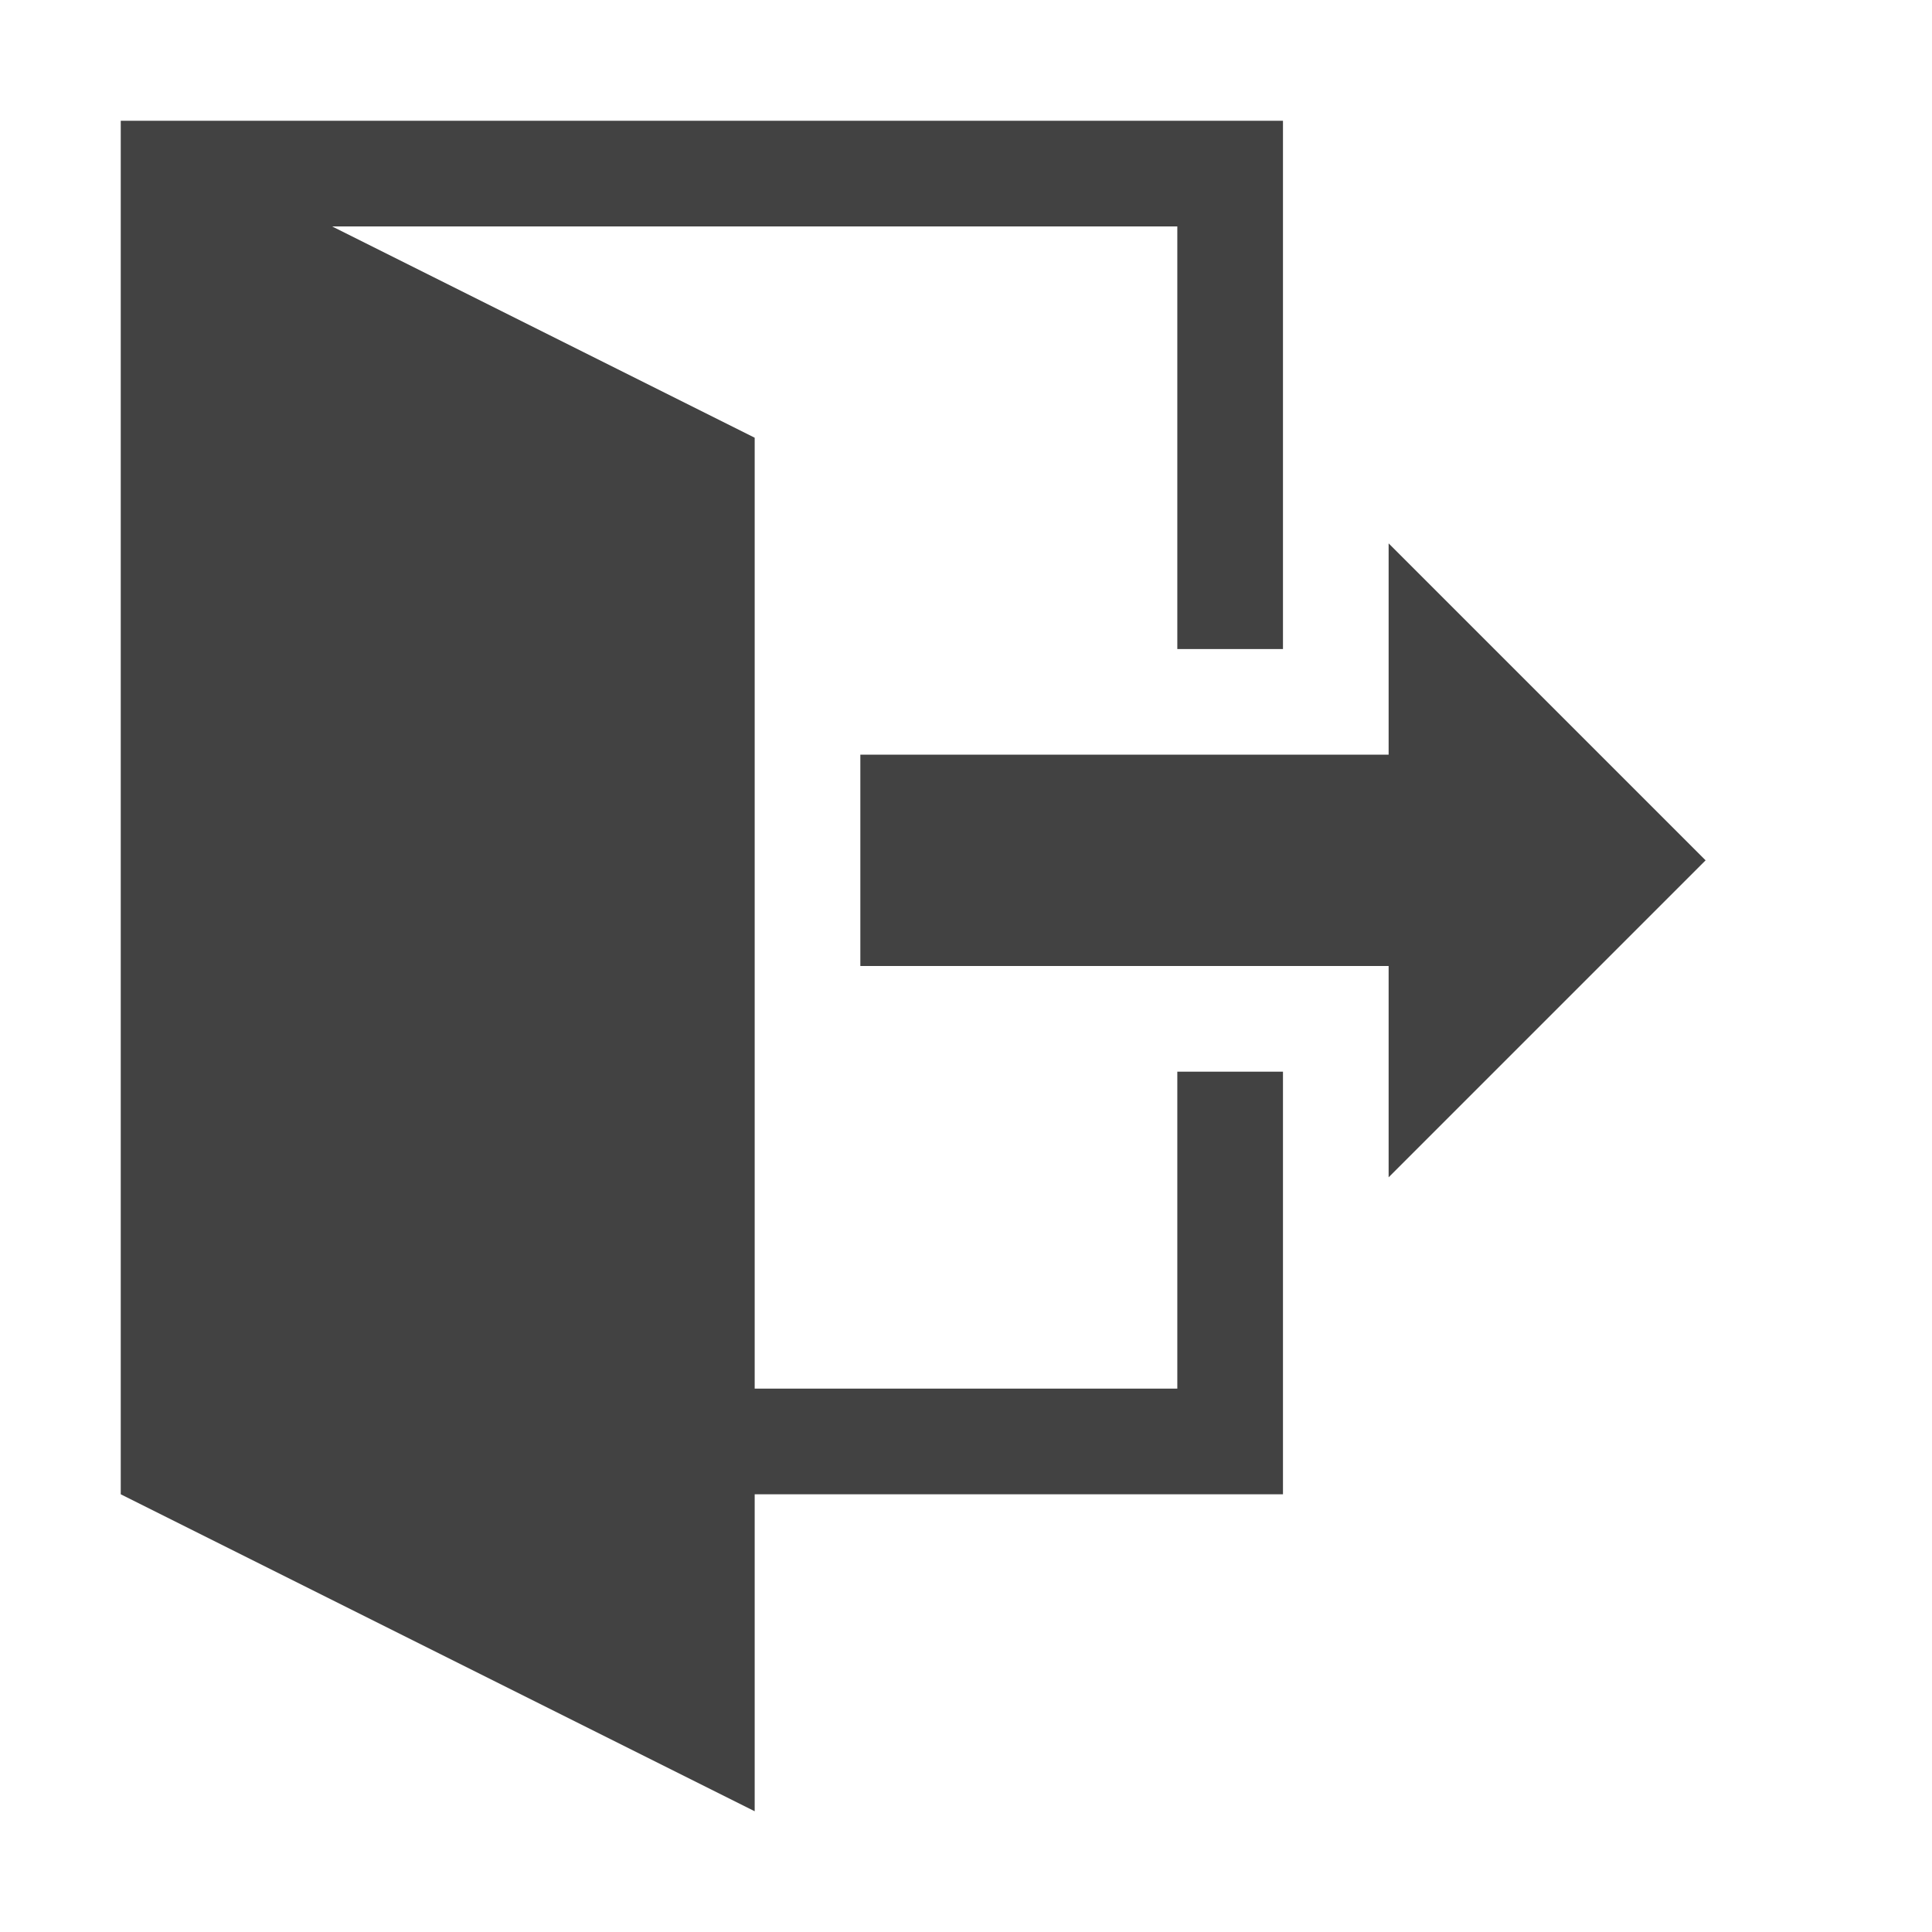
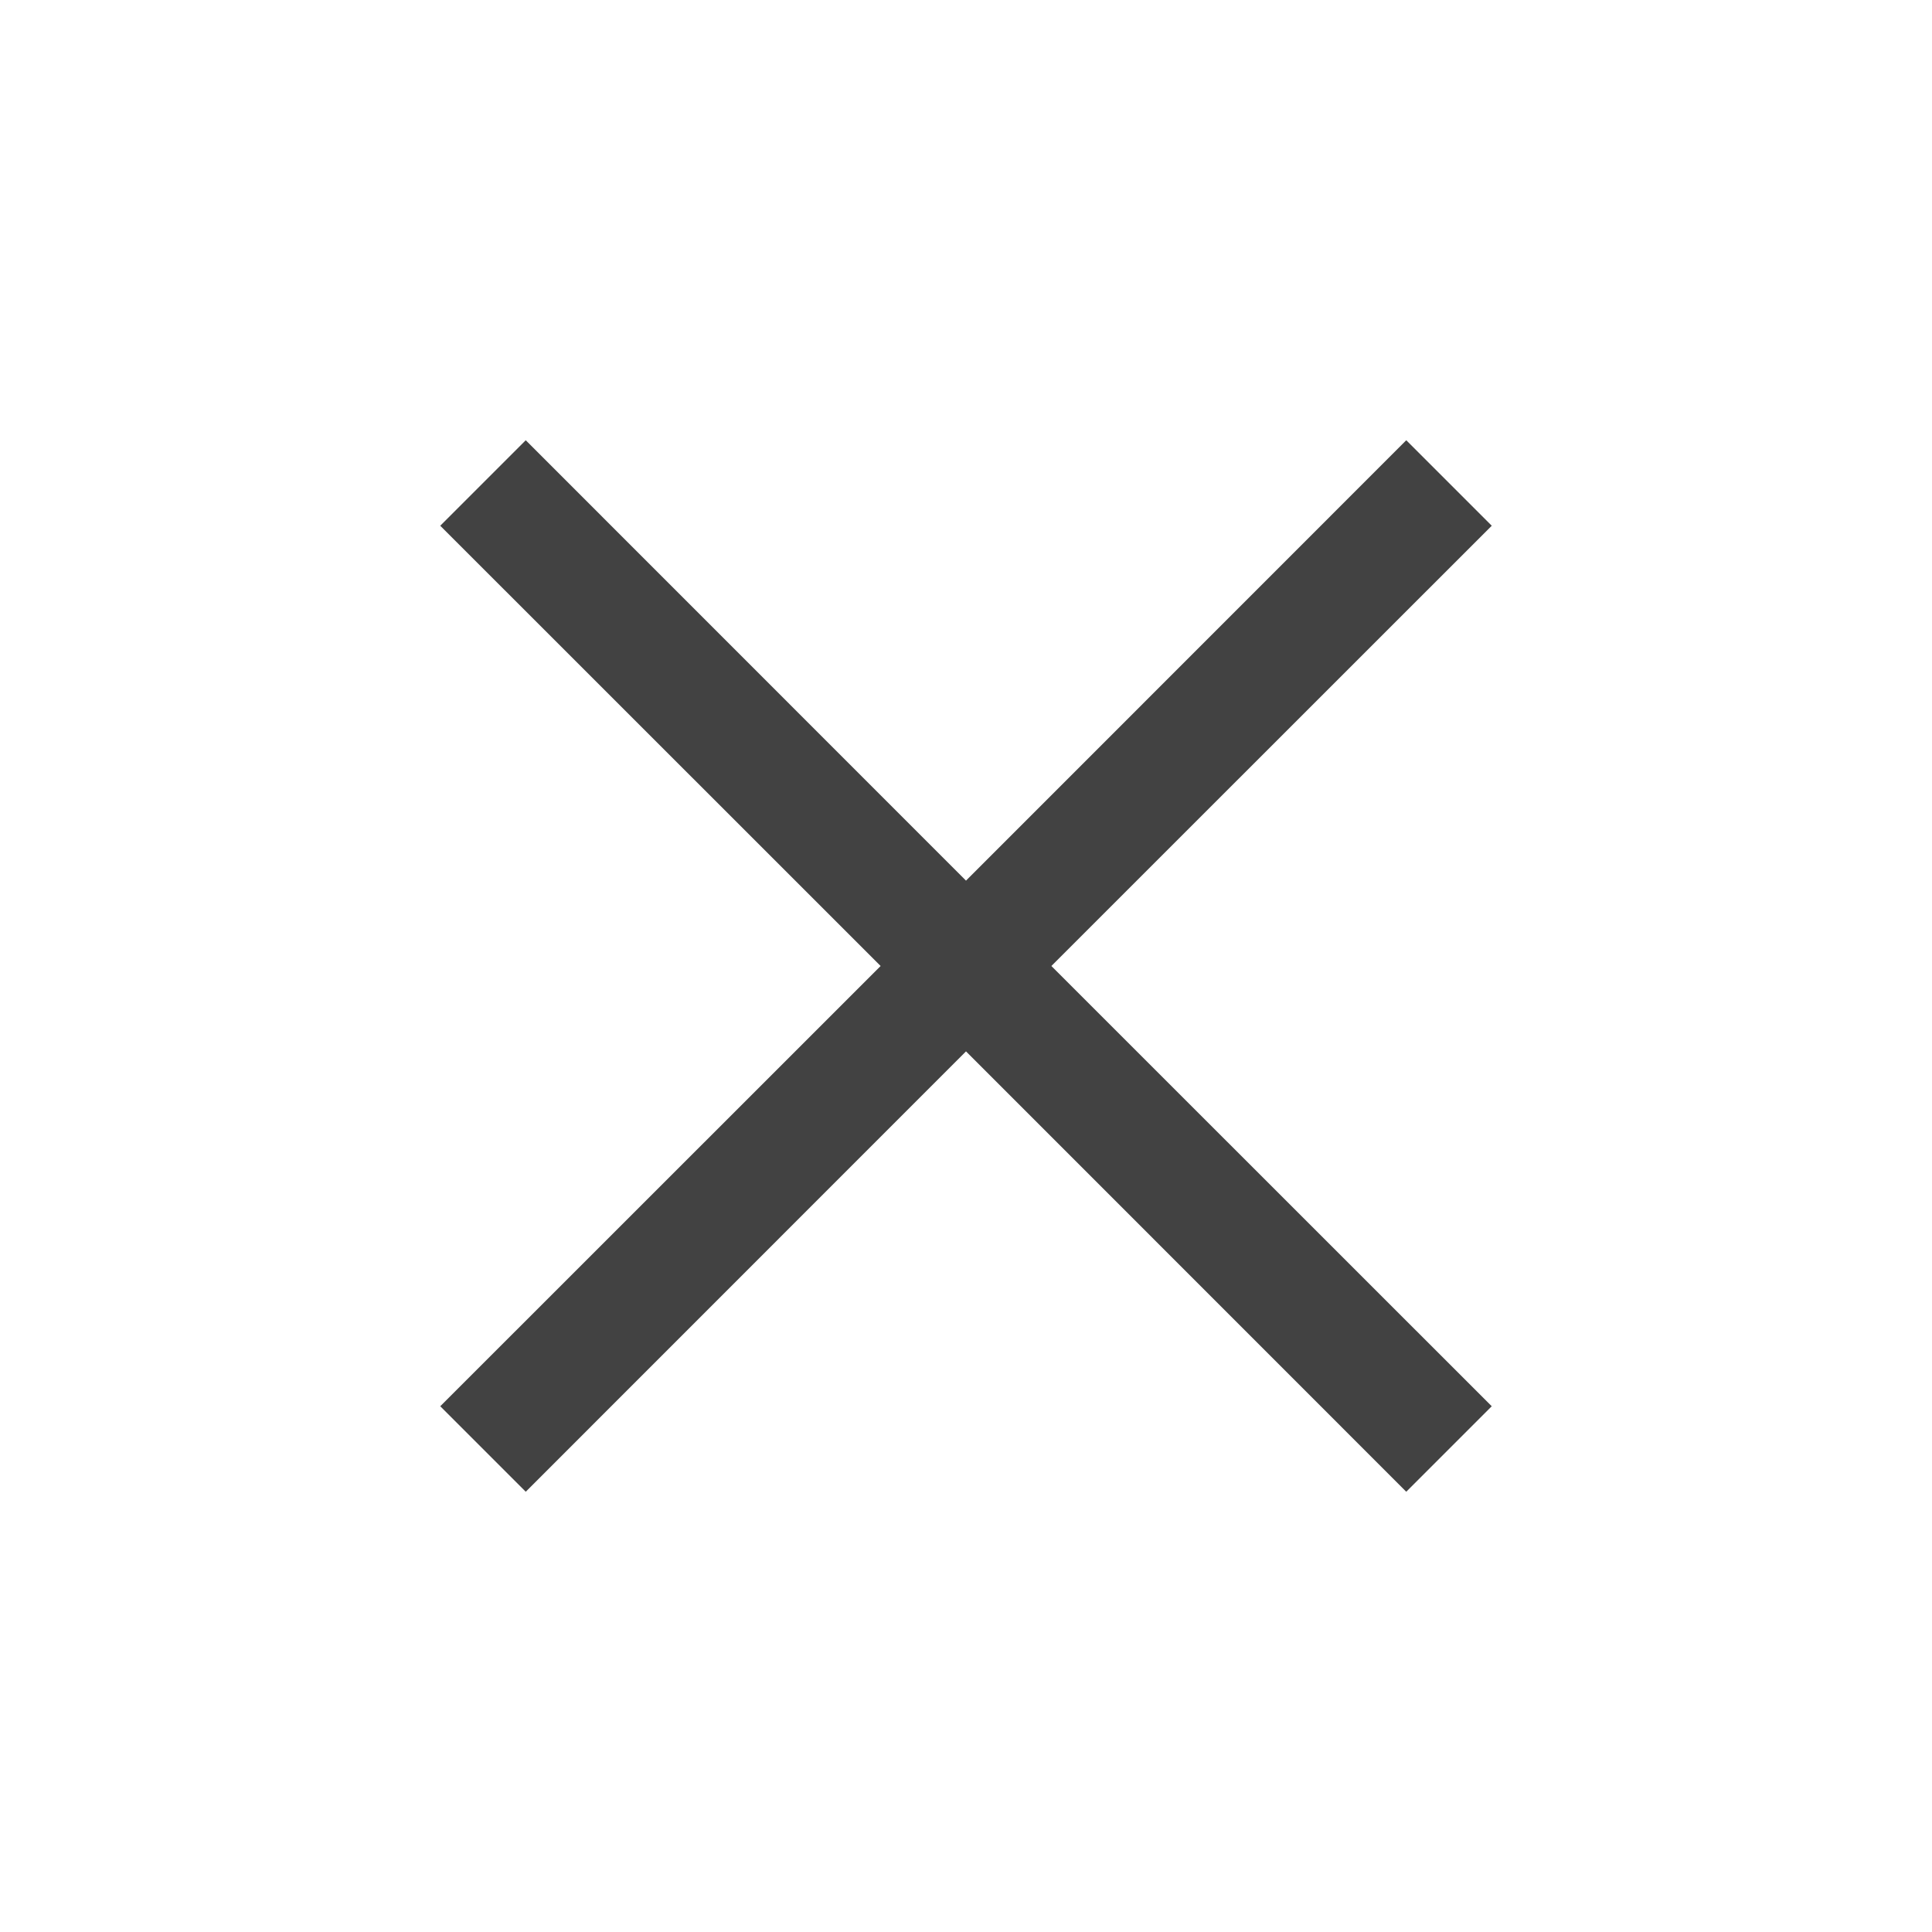
- <svg xmlns="http://www.w3.org/2000/svg" width="16pt" height="16pt" viewBox="0 0 16 16">
-   <path fill="#424242" d="M11.5 9.75V8H7.125V6.25H11.5V4.5l2.625 2.625zm-.875-.875v3.5H6.25V15L1 12.375V1h9.625v4.375H9.75v-3.5h-7l3.5 1.75V11.5h3.5V8.875zm0 0" />
+ <svg xmlns="http://www.w3.org/2000/svg" width="16" height="16" viewBox="0 0 16 16" fill="none">
+   <path fill-rule="evenodd" clip-rule="evenodd" d="M8 8.707L11.646 12.354L12.354 11.646L8.707 8L12.354 4.354L11.646 3.646L8 7.293L4.354 3.646L3.646 4.354L7.293 8L3.646 11.646L4.354 12.354L8 8.707Z" fill="#424242" />
</svg>
